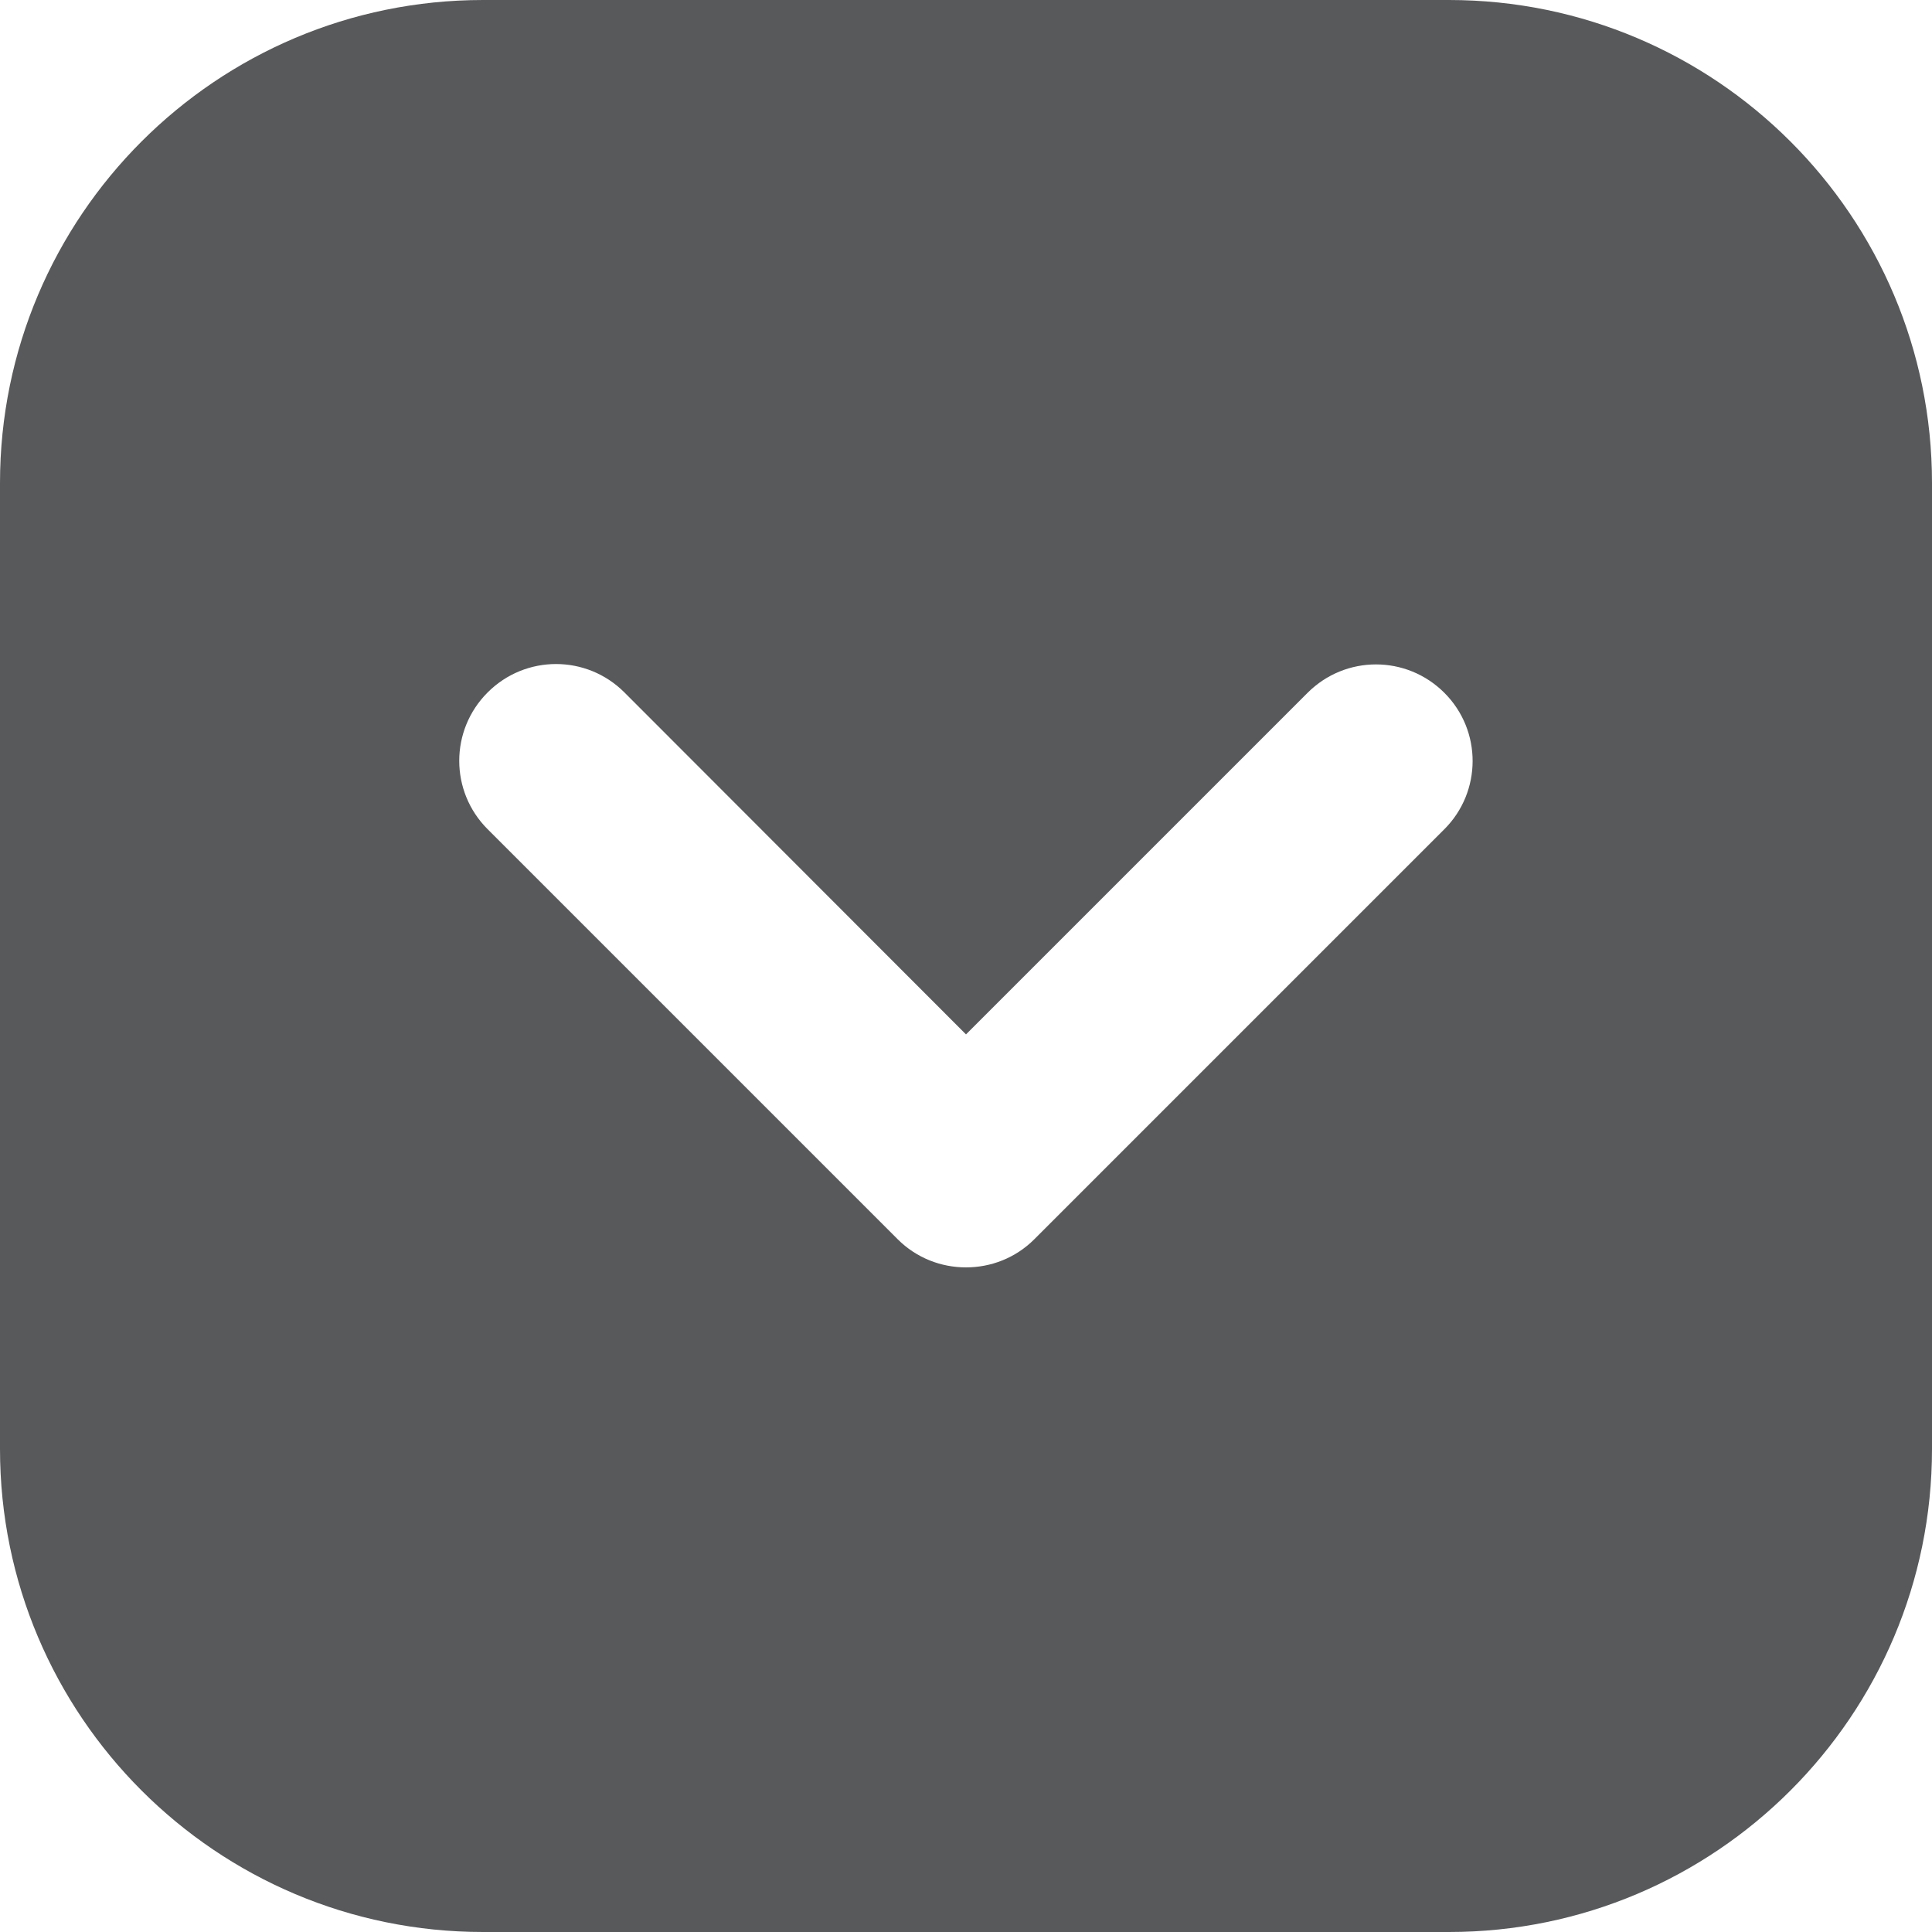
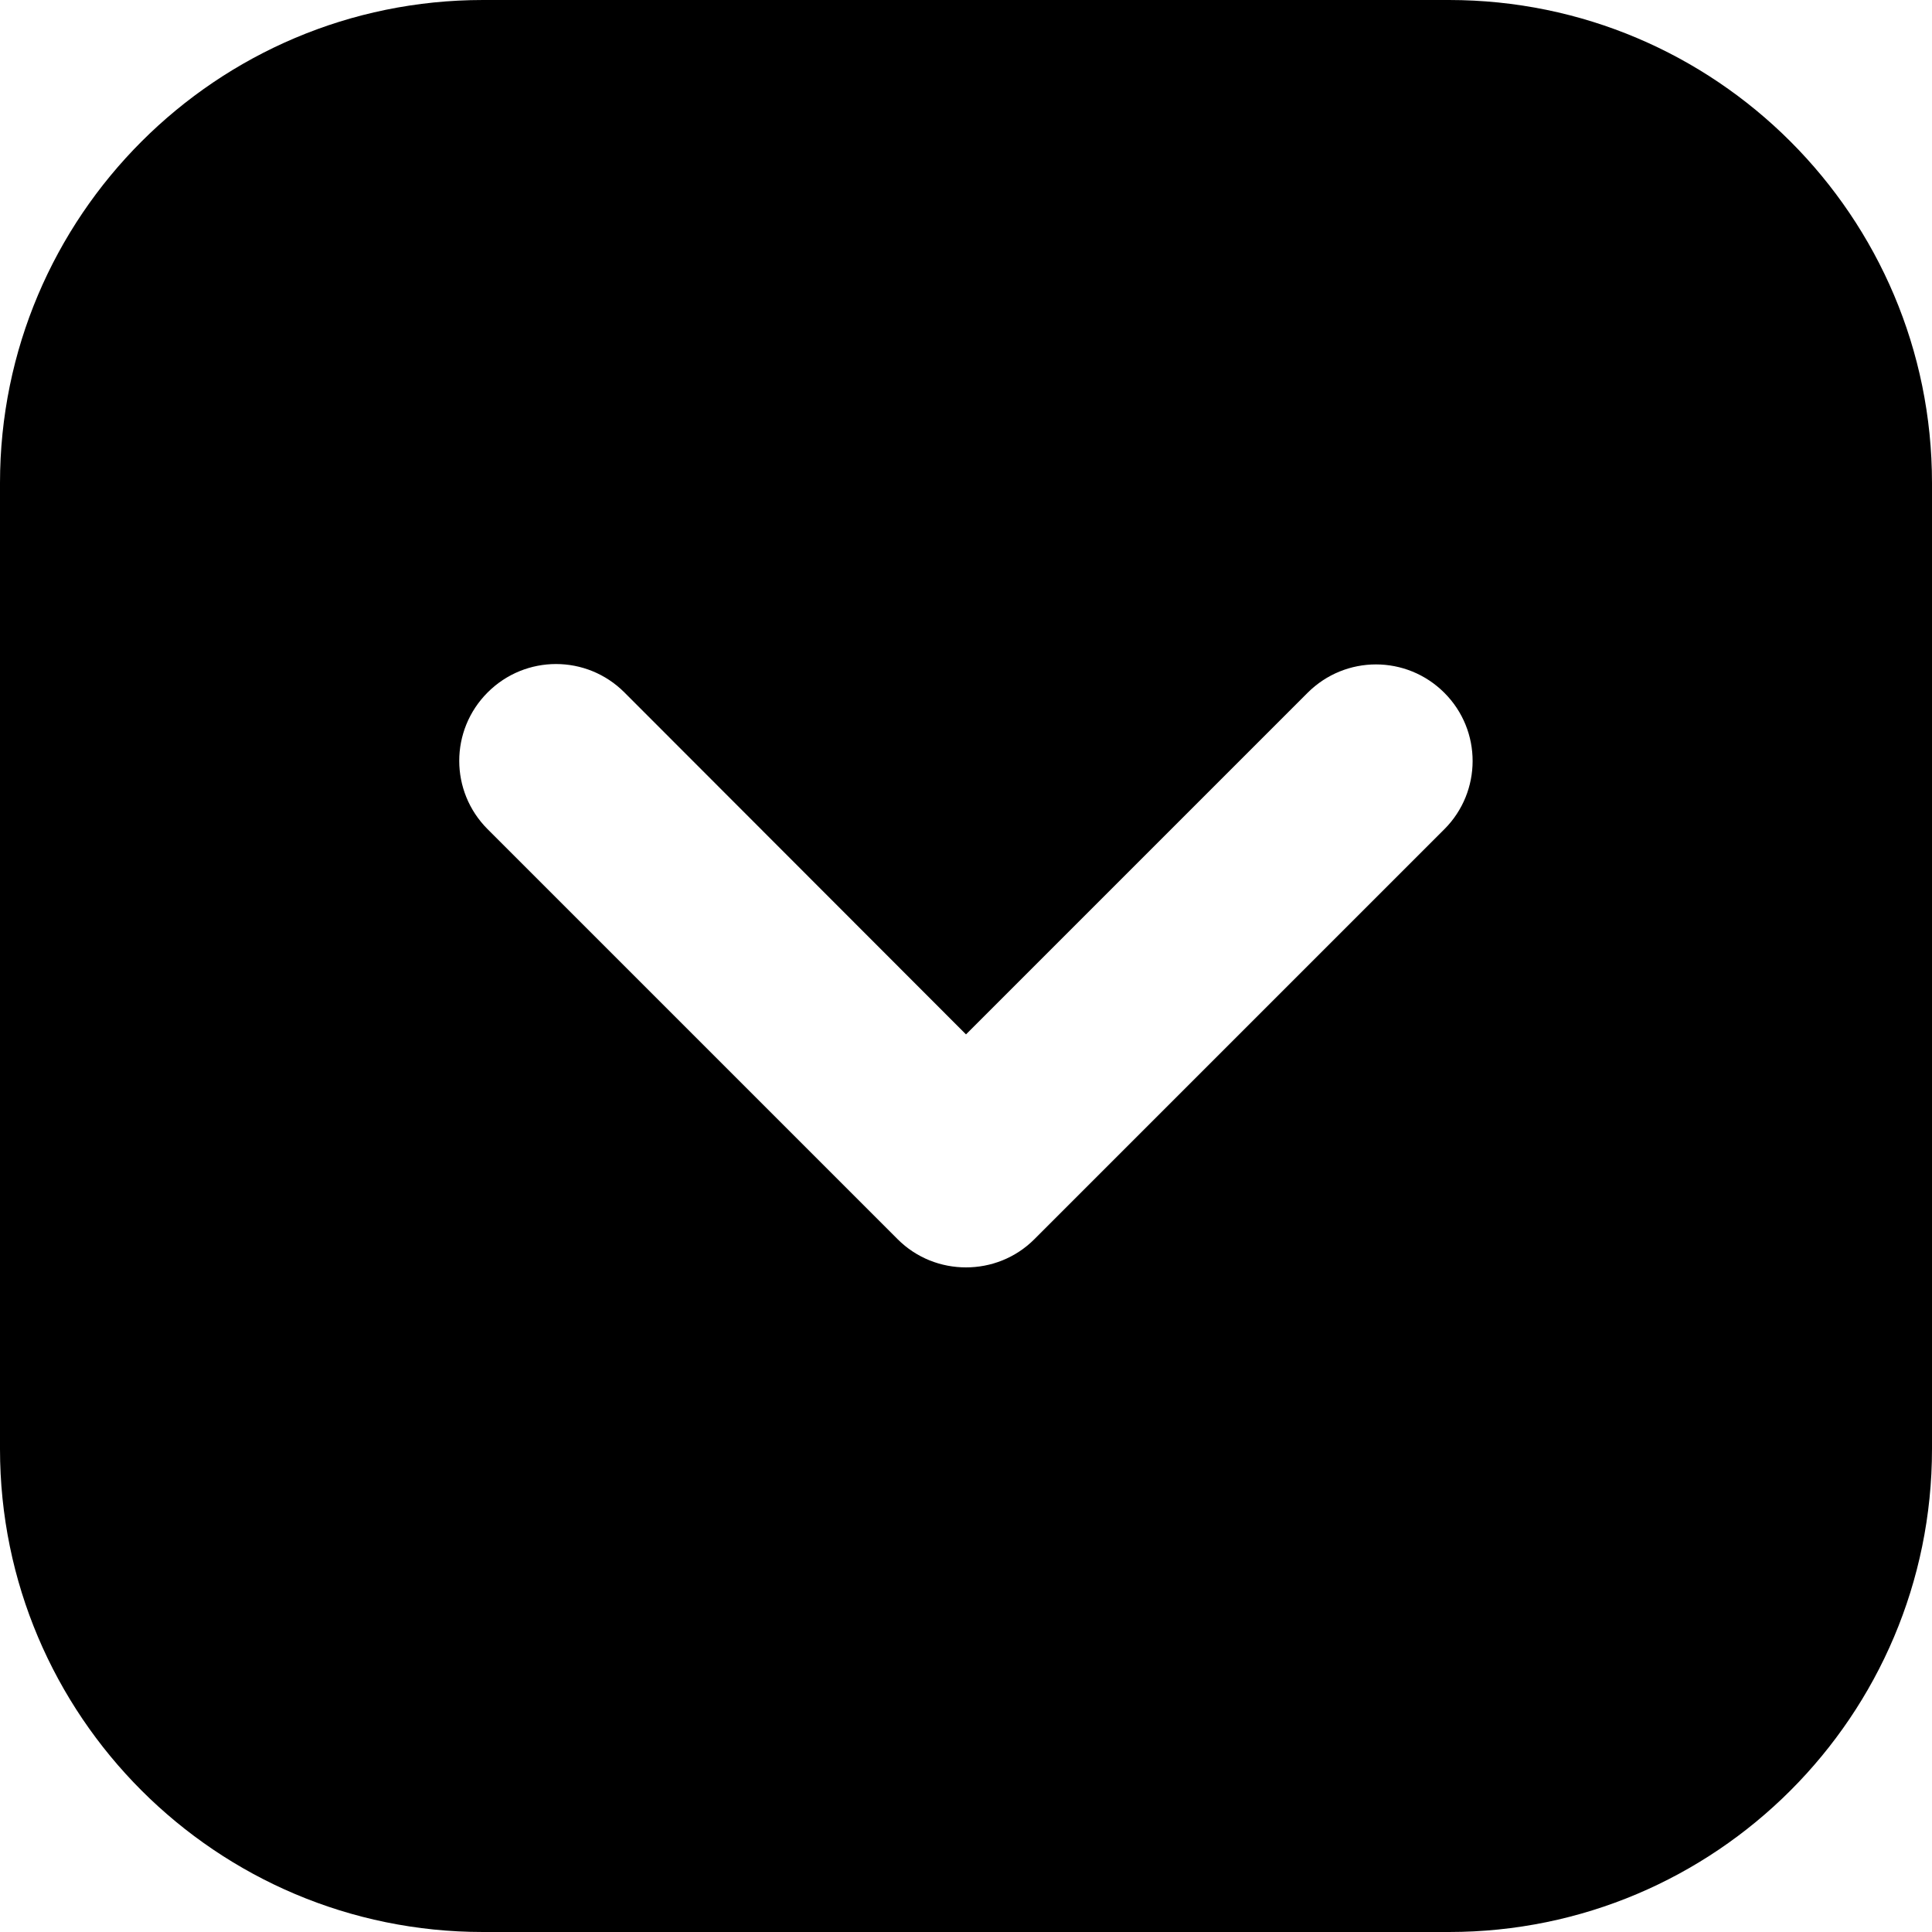
- <svg xmlns="http://www.w3.org/2000/svg" version="1.1" id="Capa_1" x="0px" y="0px" viewBox="0 0 50 50" style="enable-background:new 0 0 50 50;" xml:space="preserve">
-   <style type="text/css">
- 	.st0{fill:#58595B;}
- </style>
-   <g>
-     <path class="st0" d="M37.5,0h-25C5.6,0,0,5.6,0,12.5v25C0,44.4,5.6,50,12.5,50h25C44.4,50,50,44.4,50,37.5v-25   C50,5.6,44.4,0,37.5,0z M37.38,21.46L26.77,32.07c-0.49,0.49-1.13,0.73-1.77,0.73s-1.28-0.24-1.77-0.73L12.62,21.46   c-0.98-0.98-0.98-2.56,0-3.54s2.56-0.98,3.54,0L25,26.77l8.84-8.84c0.98-0.98,2.56-0.98,3.54,0S38.35,20.49,37.38,21.46z" />
-   </g>
+ <svg xmlns="http://www.w3.org/2000/svg" version="1.1" viewBox="0 0 50 50" xml:space="preserve">
+   <path d="M37.5,0h-25C5.6,0,0,5.6,0,12.5v25C0,44.4,5.6,50,12.5,50h25C44.4,50,50,44.4,50,37.5v-25   C50,5.6,44.4,0,37.5,0z M37.38,21.46L26.77,32.07c-0.49,0.49-1.13,0.73-1.77,0.73s-1.28-0.24-1.77-0.73L12.62,21.46   c-0.98-0.98-0.98-2.56,0-3.54s2.56-0.98,3.54,0L25,26.77l8.84-8.84c0.98-0.98,2.56-0.98,3.54,0S38.35,20.49,37.38,21.46z" />
</svg>
